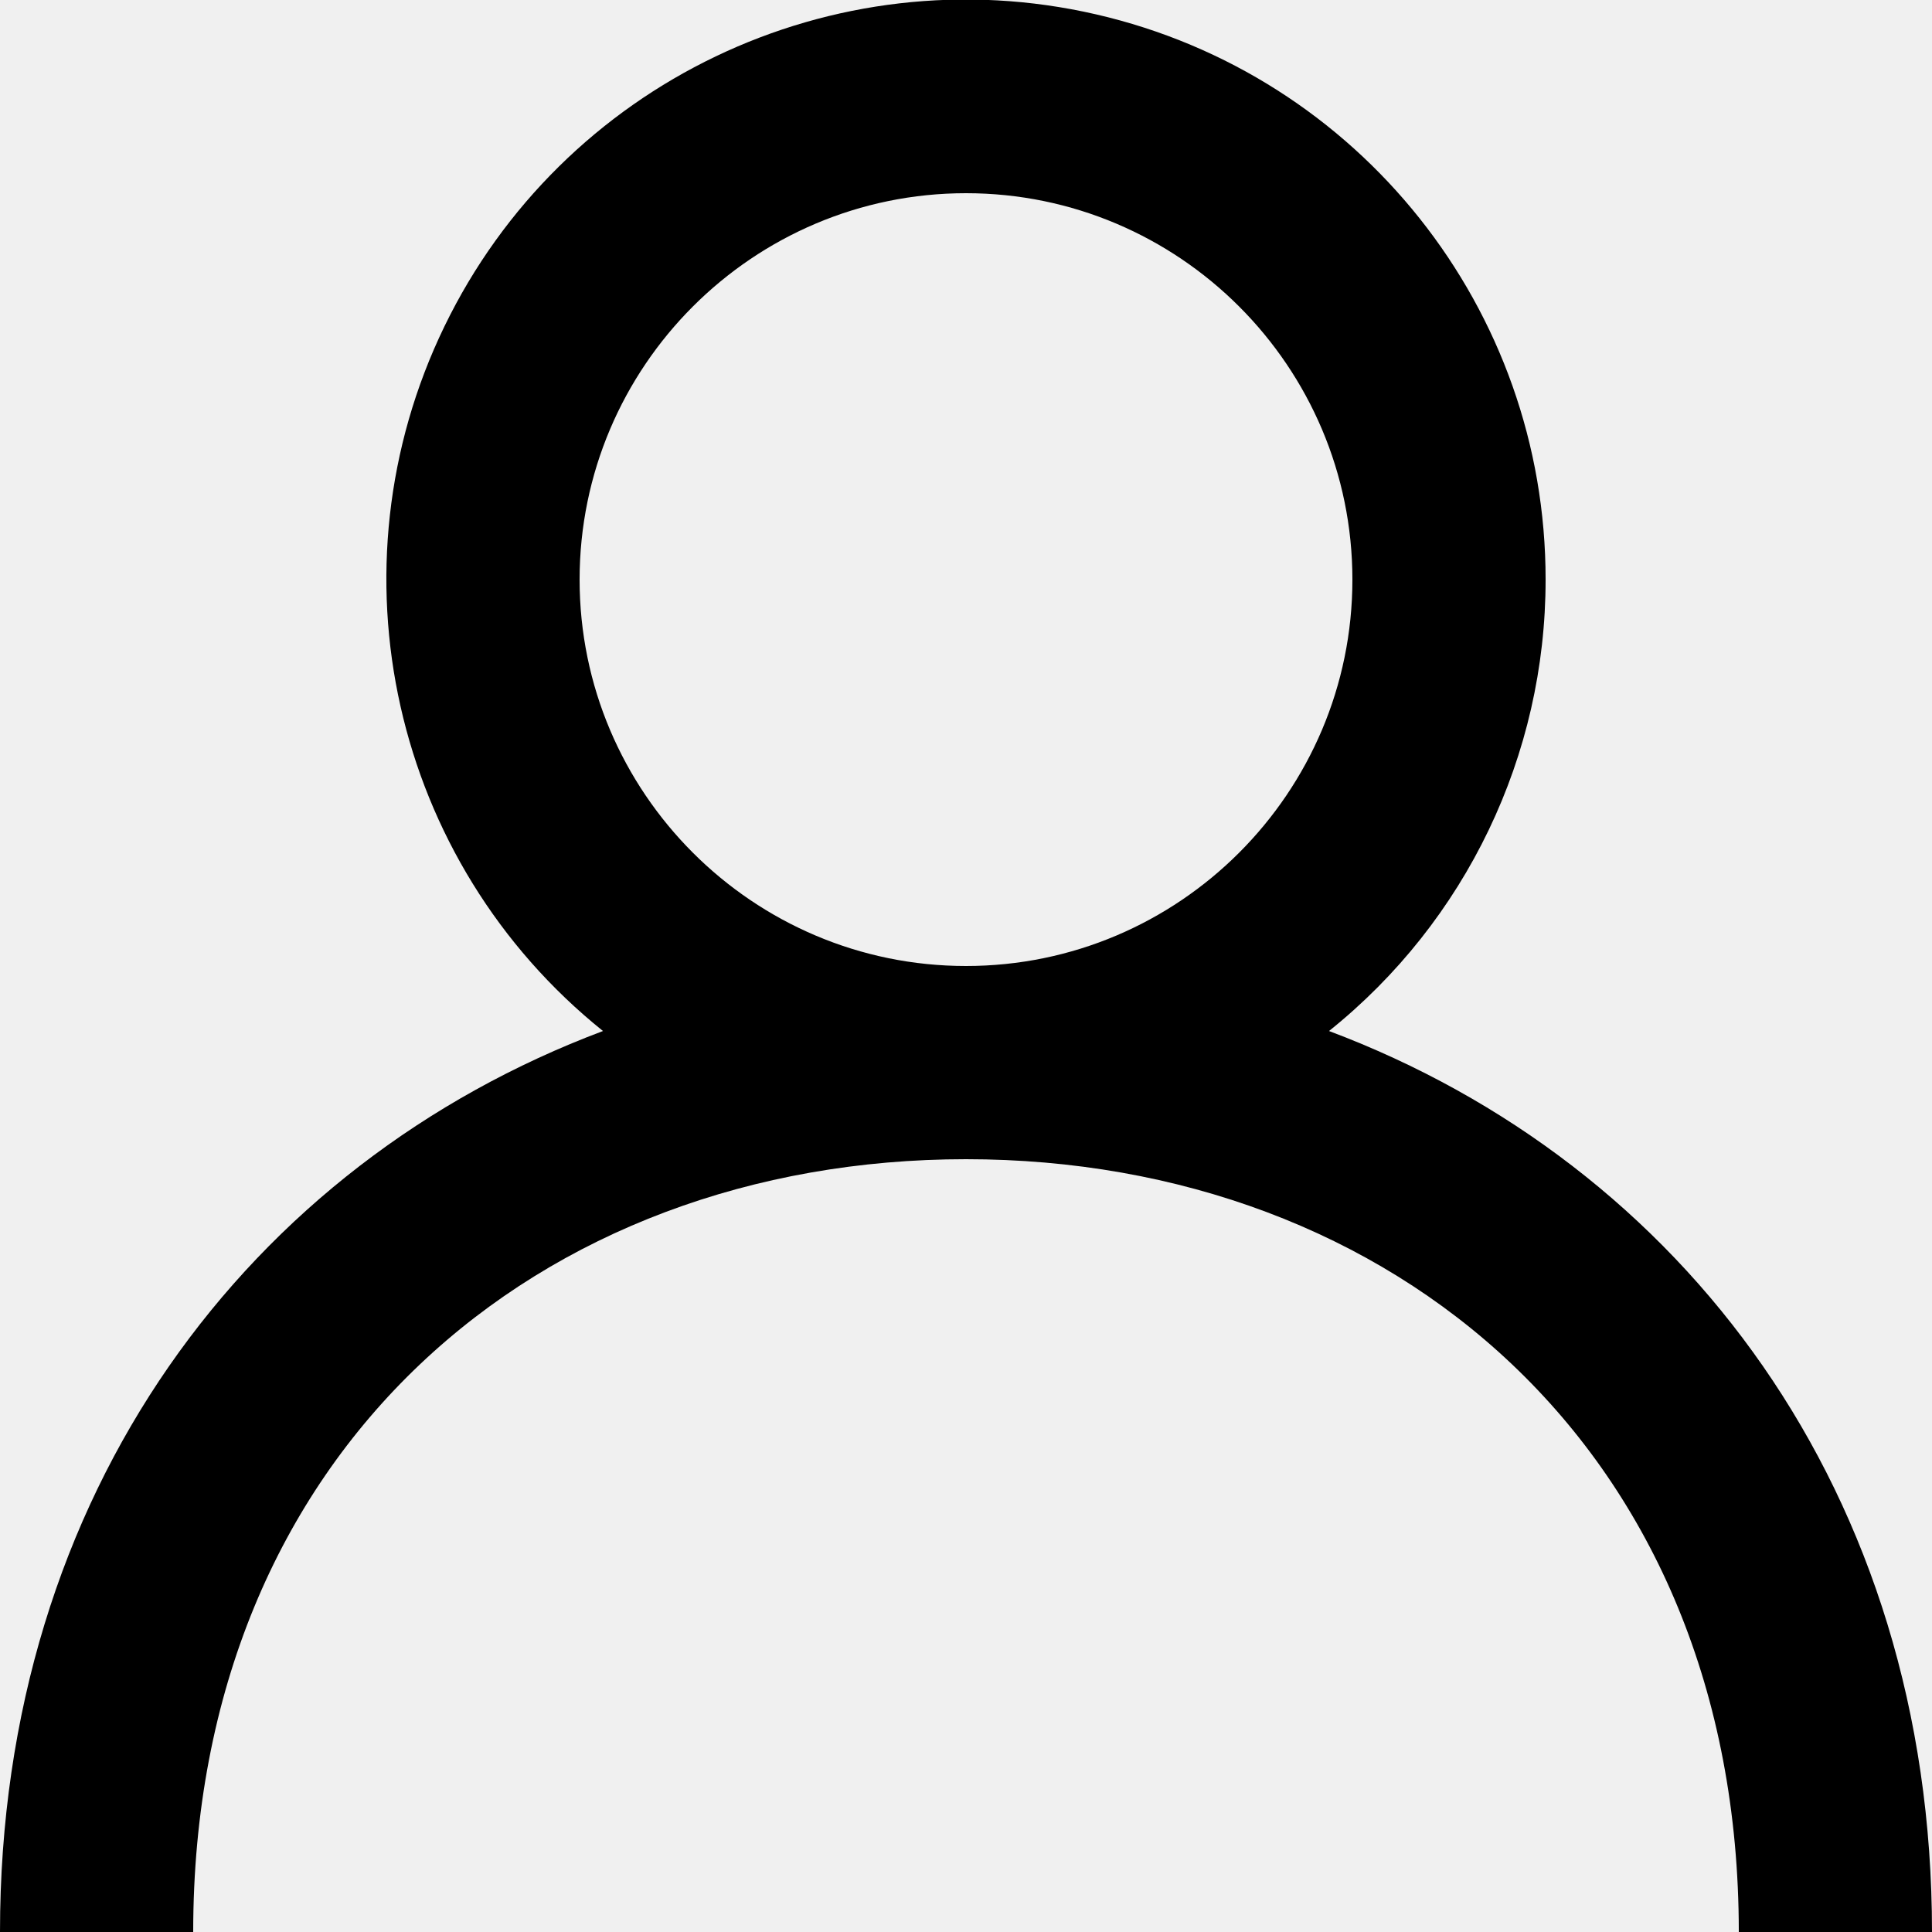
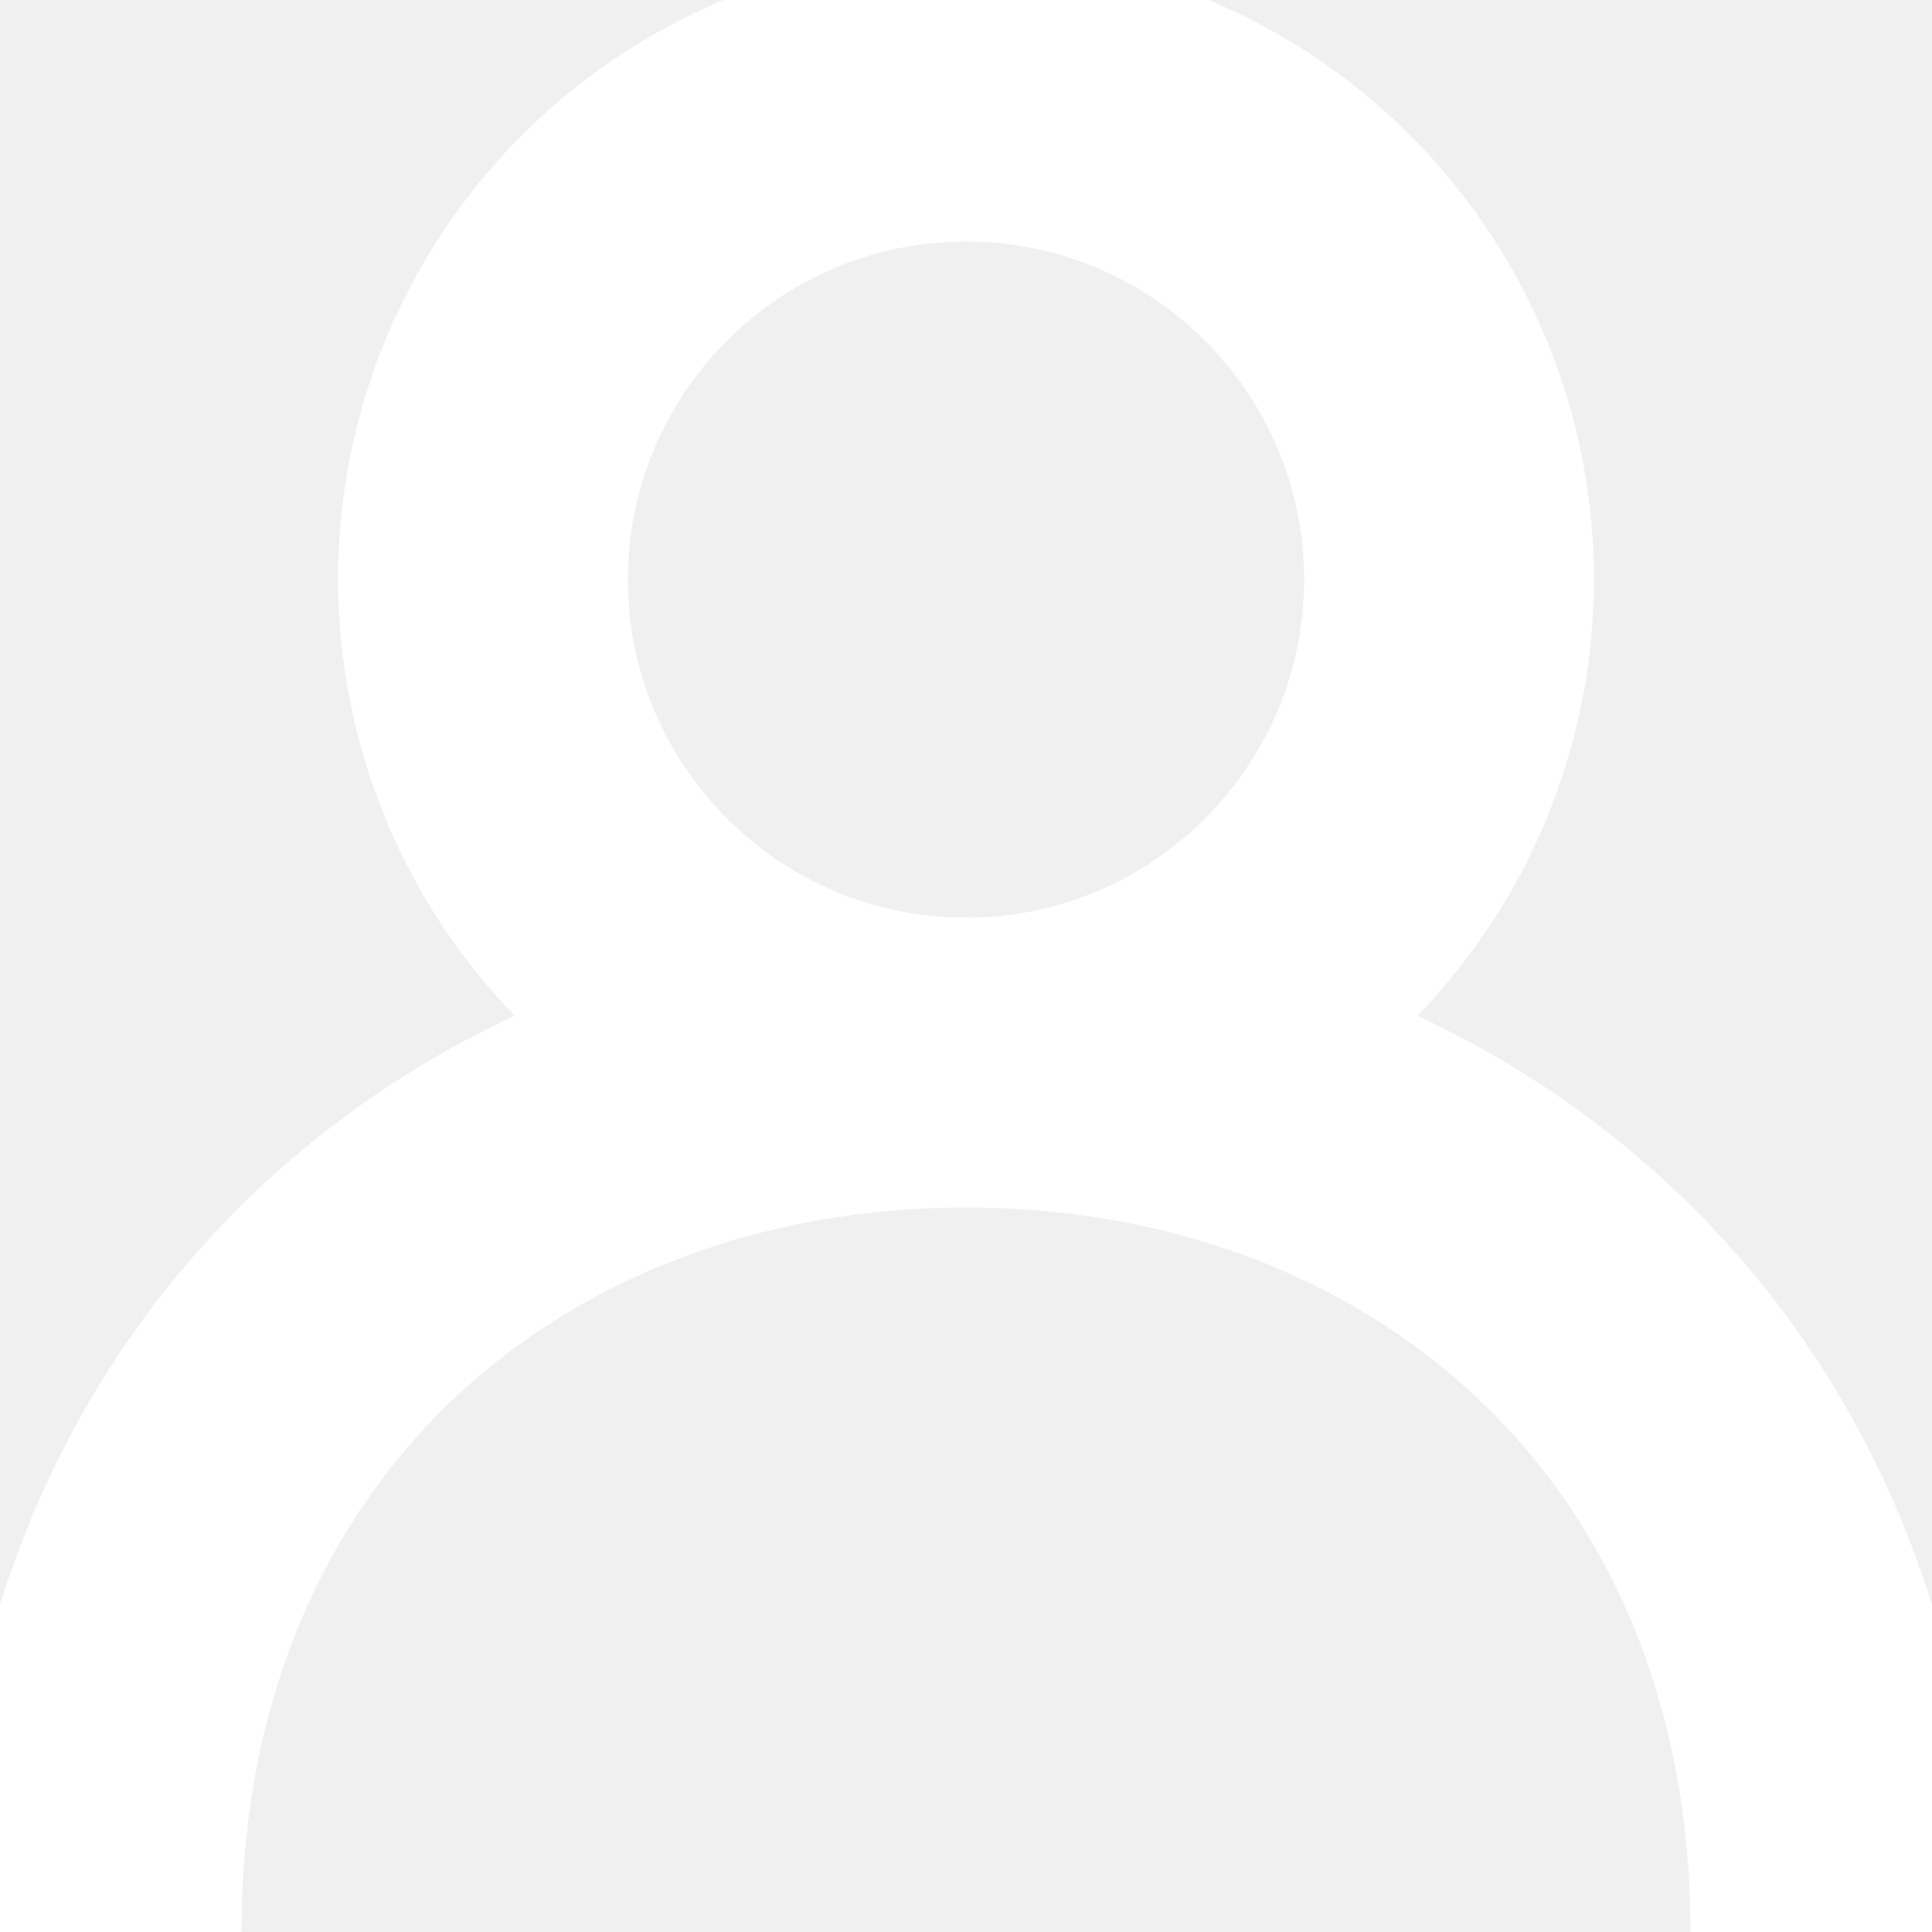
<svg xmlns="http://www.w3.org/2000/svg" width="20" height="20" viewBox="0 0 20 20" id="profile">
-   <g id="Page-1" fill="none" fill-rule="evenodd" stroke="none" stroke-width="1">
-     <g id="Dribbble-Light-Preview" fill="#000" transform="translate(-420 -2159)">
+   <g id="Page-1" fill="none" fill-rule="evenodd" stroke="#fff" stroke-width="1">
+     <g id="Dribbble-Light-Preview" fill="#fff" transform="translate(-420 -2159)">
      <g id="icons" transform="translate(56 160)">
        <path id="profile-[#1335]" d="M374 2009c-2.206 0-4-1.794-4-4s1.794-4 4-4 4 1.794 4 4-1.794 4-4 4m3.758.673A5.983 5.983 0 0 0 380 2005a6 6 0 1 0-9.758 4.673c-3.659 1.375-6.242 4.772-6.242 9.327h2c0-5 3.589-8 8-8s8 3 8 8h2c0-4.555-2.583-7.952-6.242-9.327" />
      </g>
    </g>
  </g>
</svg>
